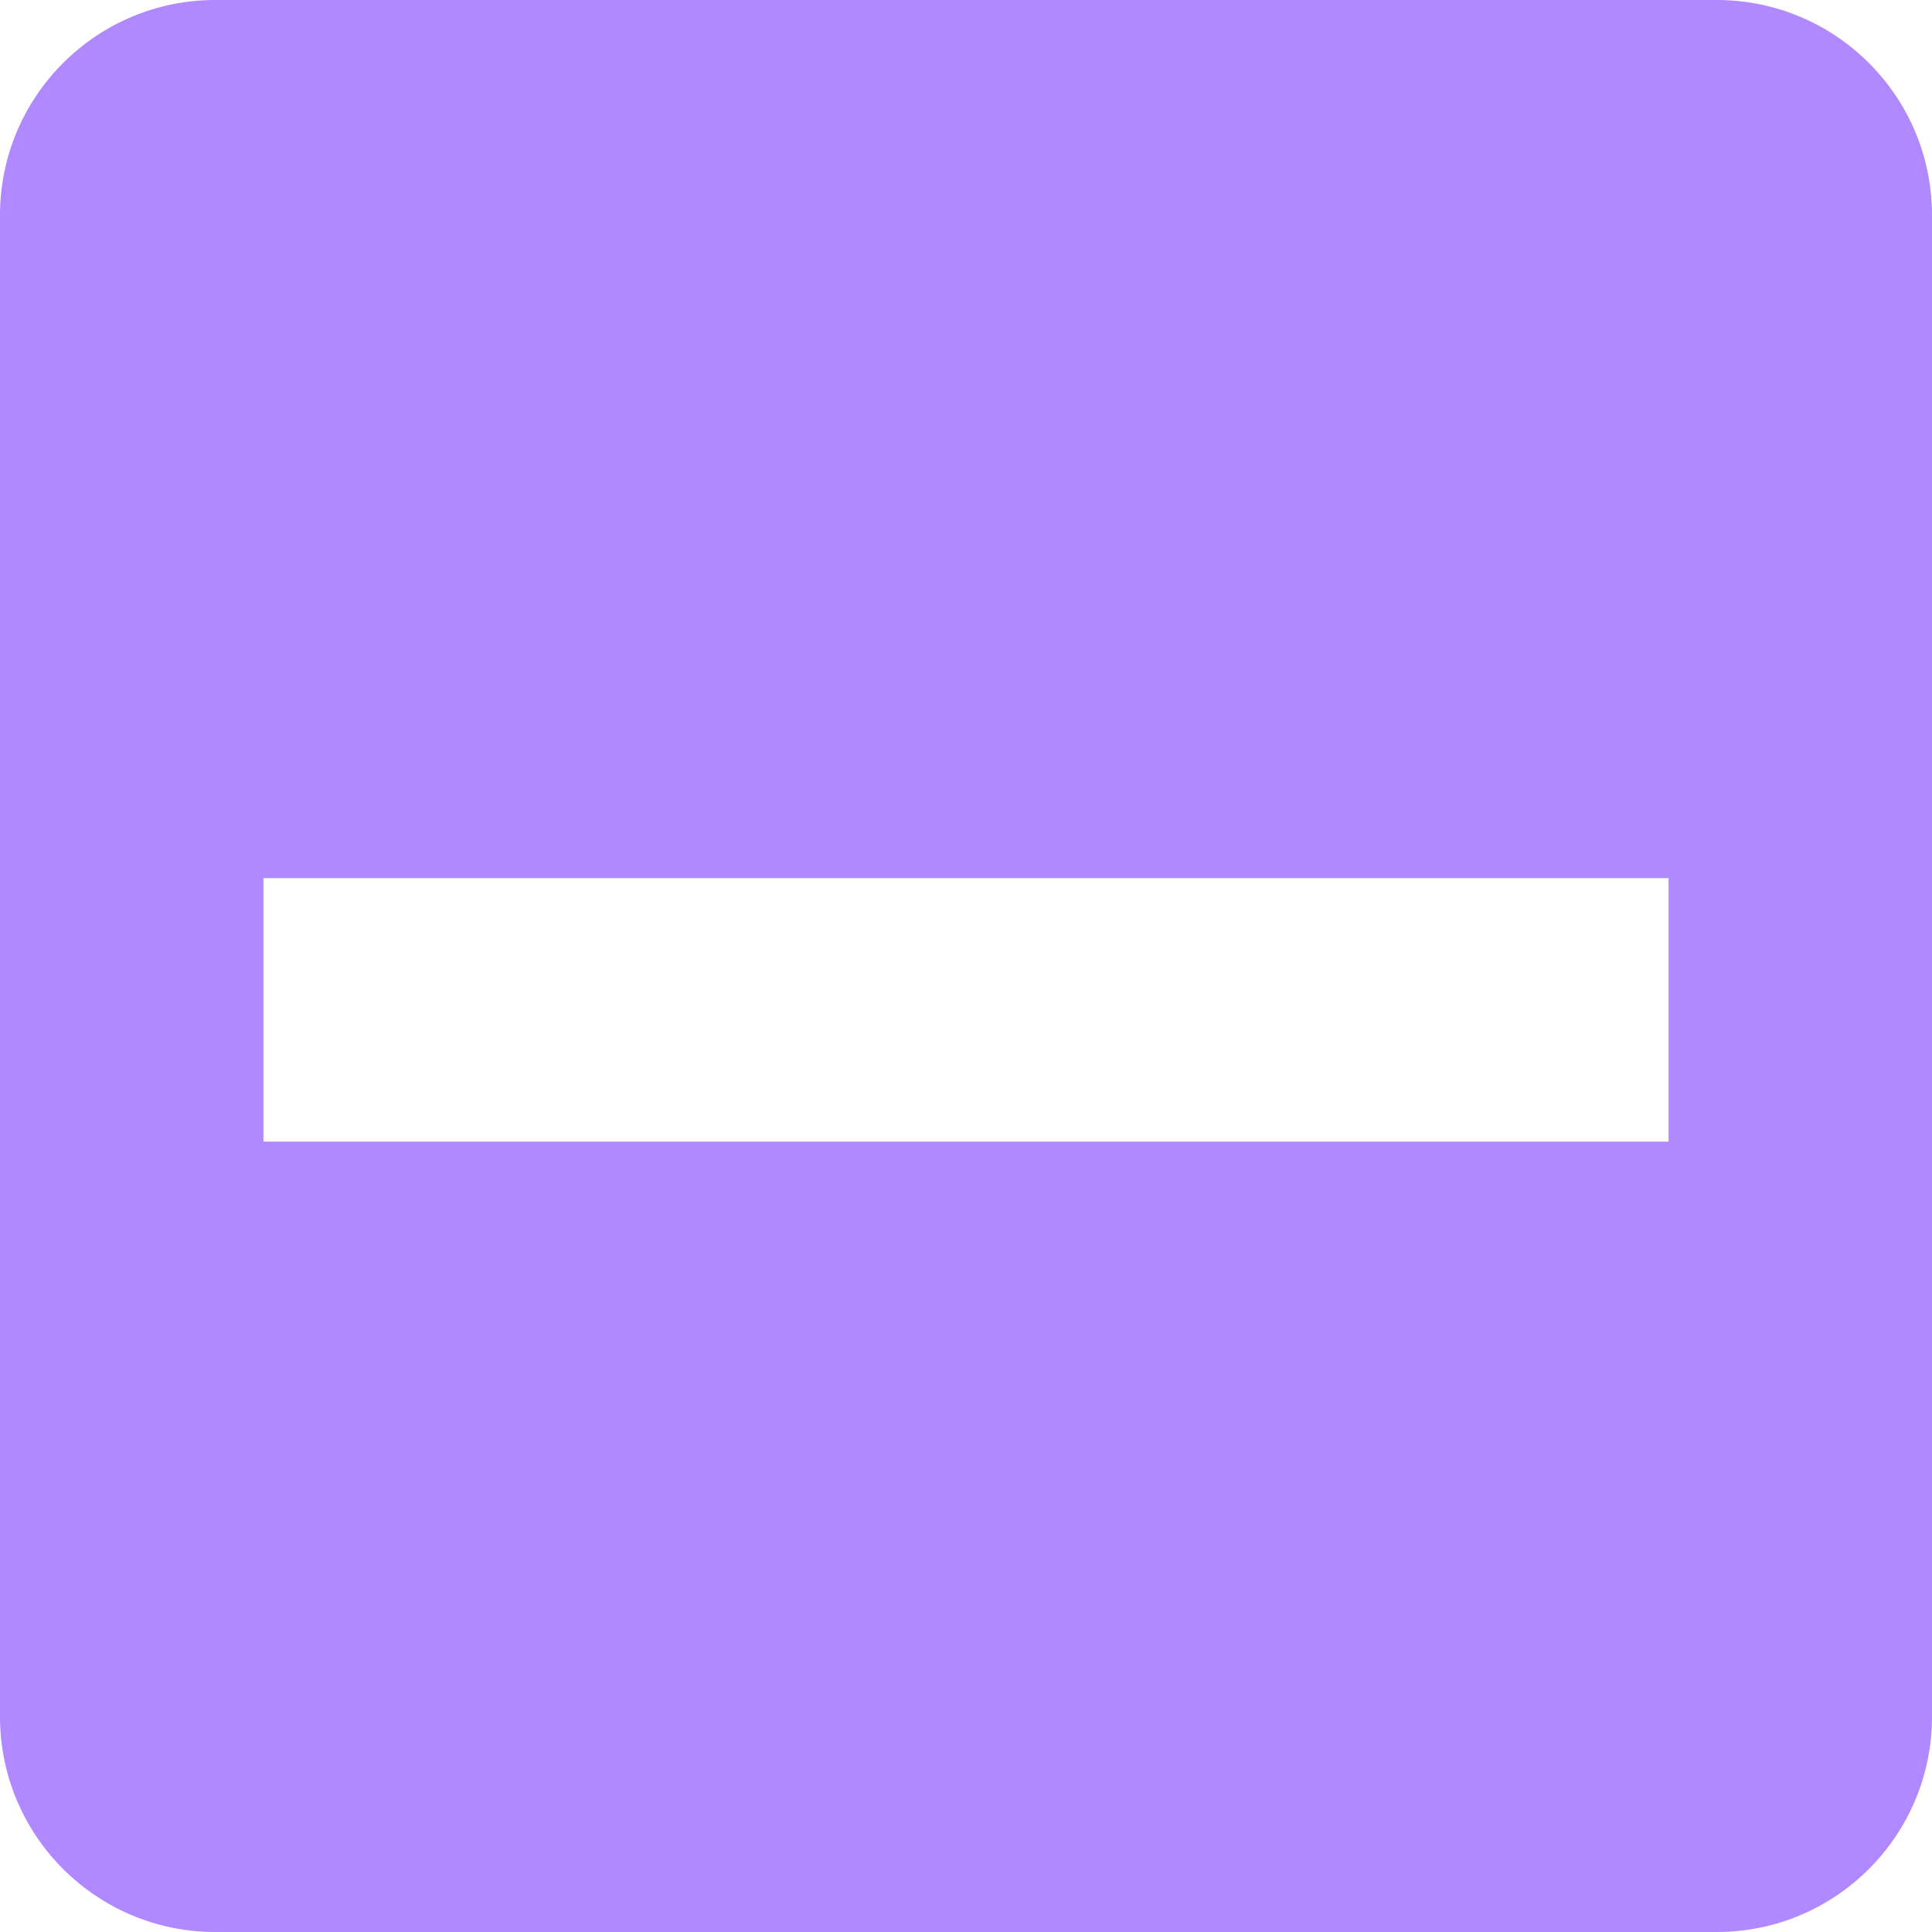
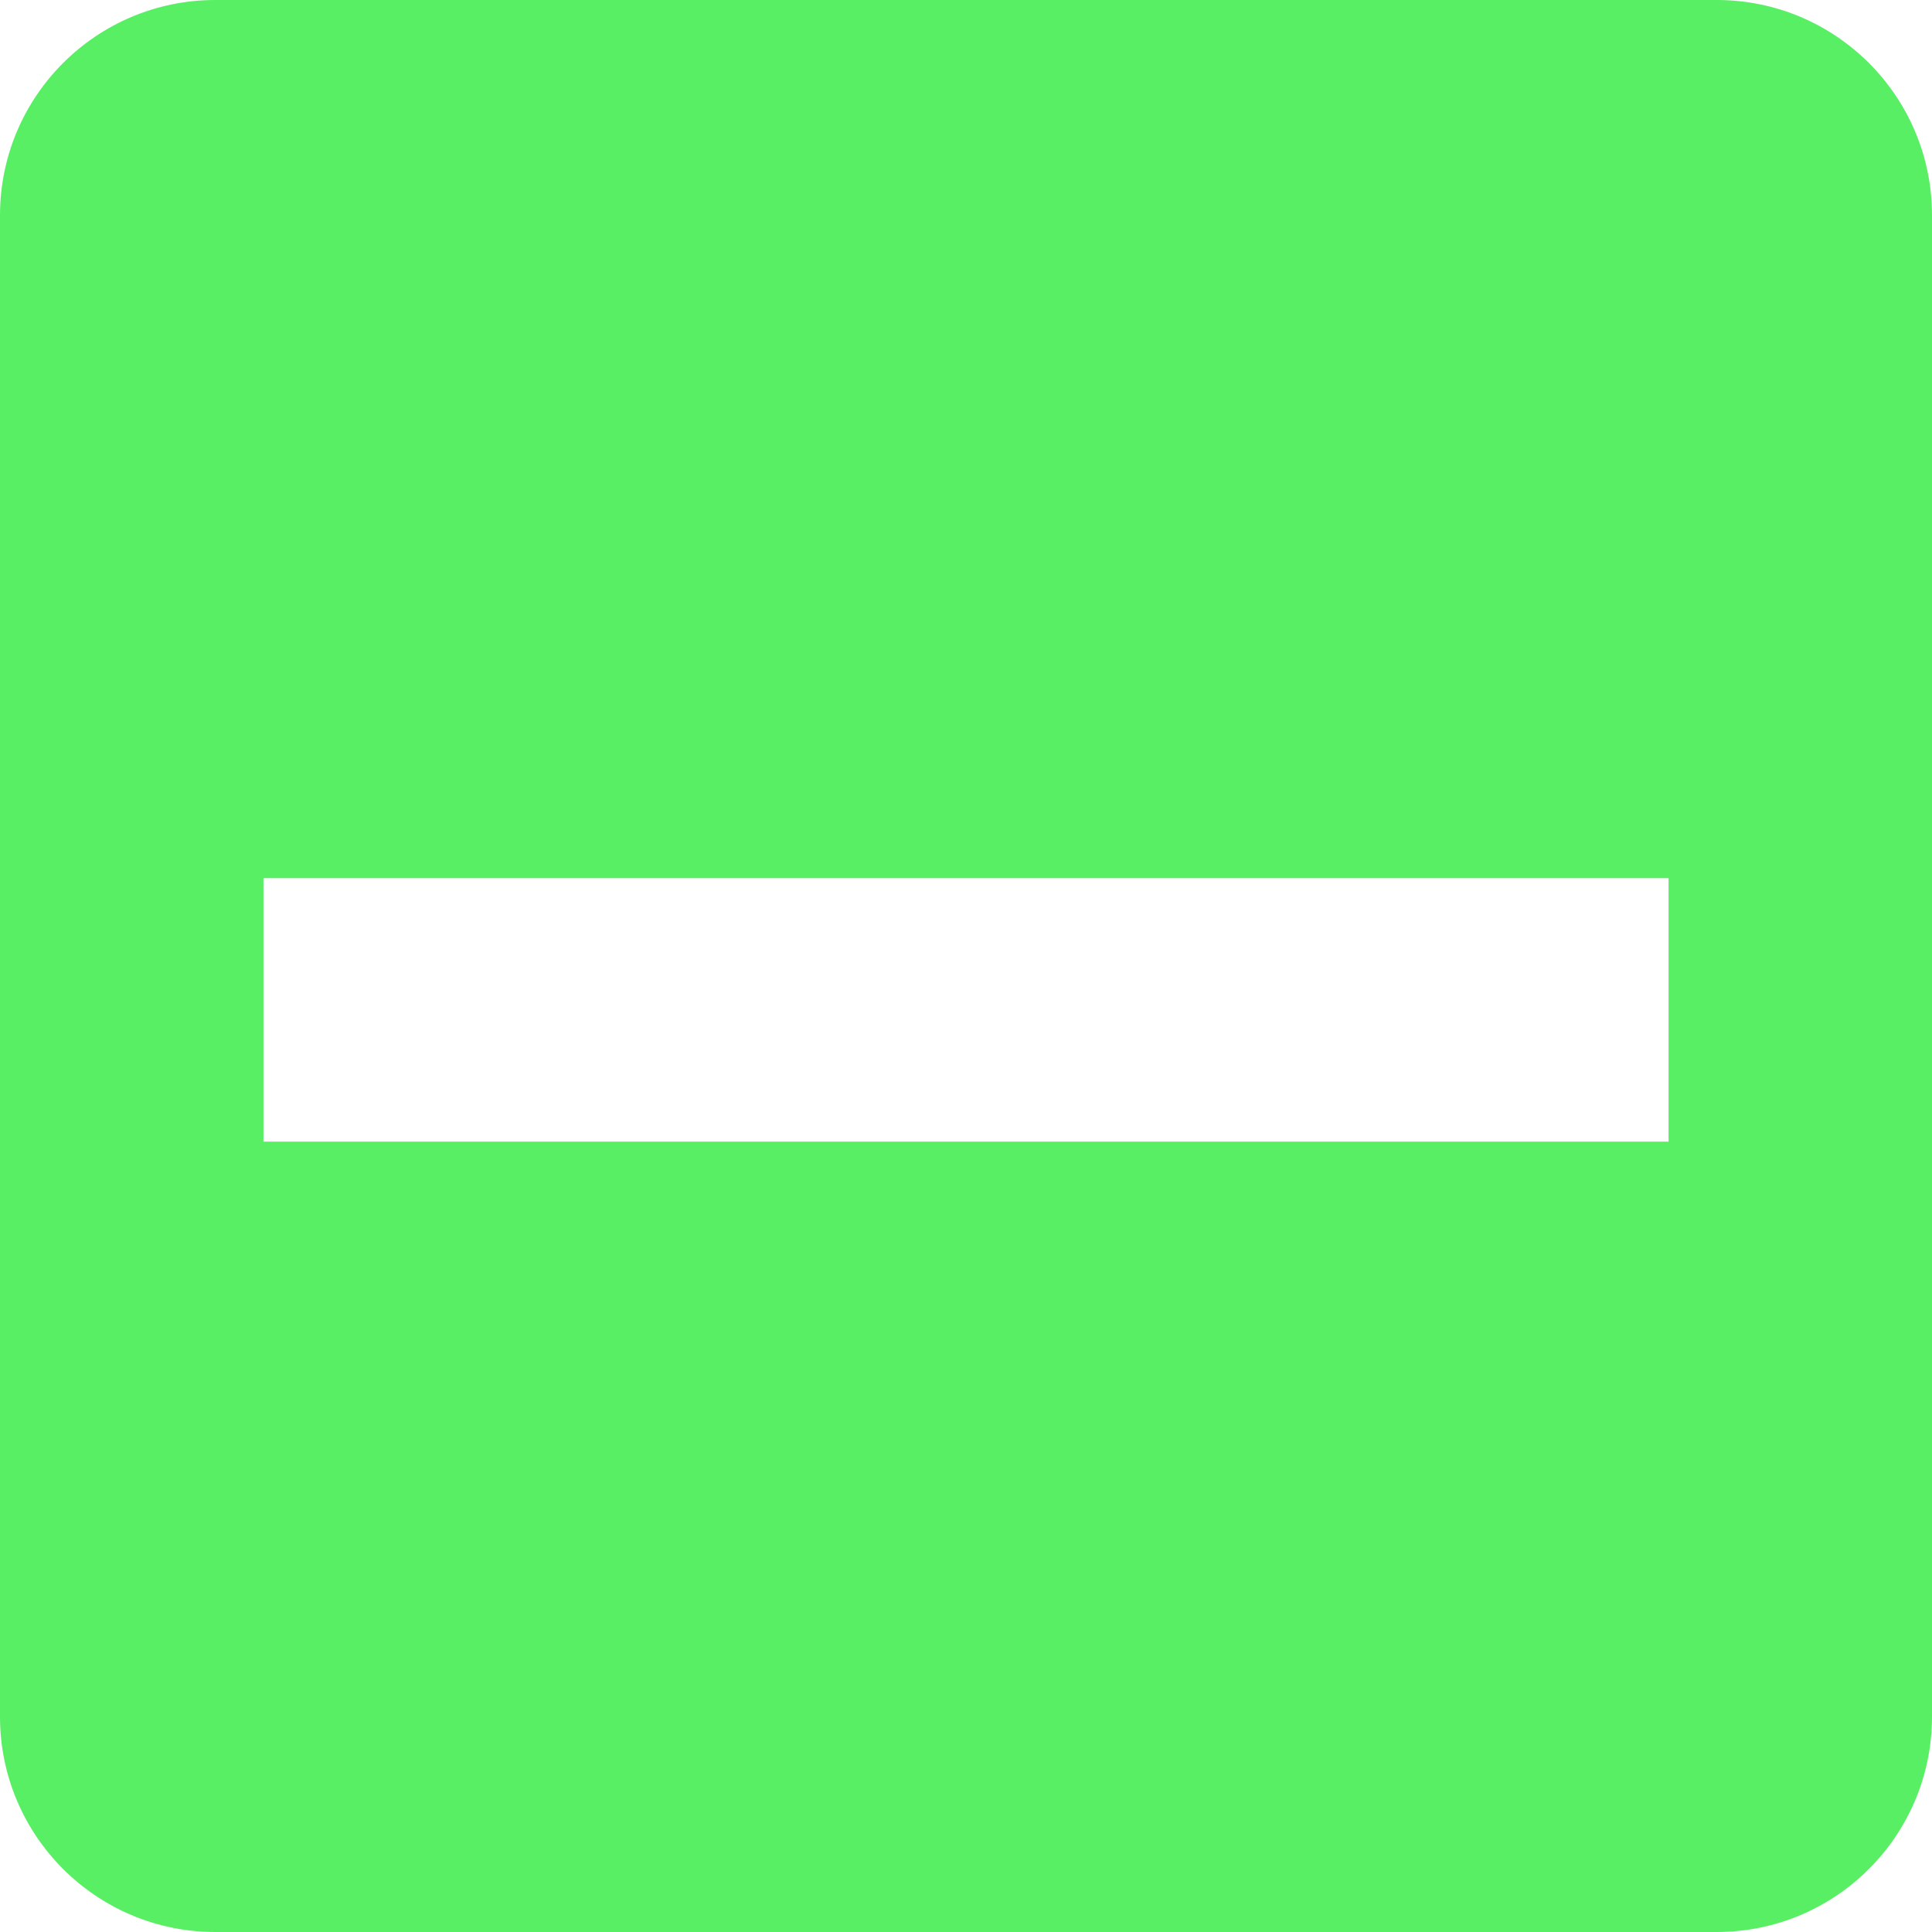
<svg xmlns="http://www.w3.org/2000/svg" width="22px" height="22px" viewBox="0 0 22 22" version="1.1">
  <g id="Page-1" stroke="none" stroke-width="1" fill="none" fill-rule="evenodd">
    <g id="ic-check-active" transform="translate(-1, -1)">
-       <g id="Group_8199" transform="translate(1, 1)" fill="#B088FF">
+       <g id="Group_8199" transform="translate(1, 1)" fill="#59EF64">
        <path d="M19.556,0 L2.444,0 C1.096,0.004 0.004,1.096 4.4408921e-16,2.444 L4.4408921e-16,19.556 C0.004,20.904 1.096,21.996 2.444,22 L19.556,22 C20.904,21.996 21.996,20.904 22,19.556 L22,2.444 C21.996,1.096 20.904,0.004 19.556,0 Z M3,10 L19,10 L19,13 L3,13 L3,10 Z" id="check_on_light" />
      </g>
      <polygon id="Rectangle_4538" points="0 0 24 0 24 24 0 24" />
    </g>
  </g>
</svg>
